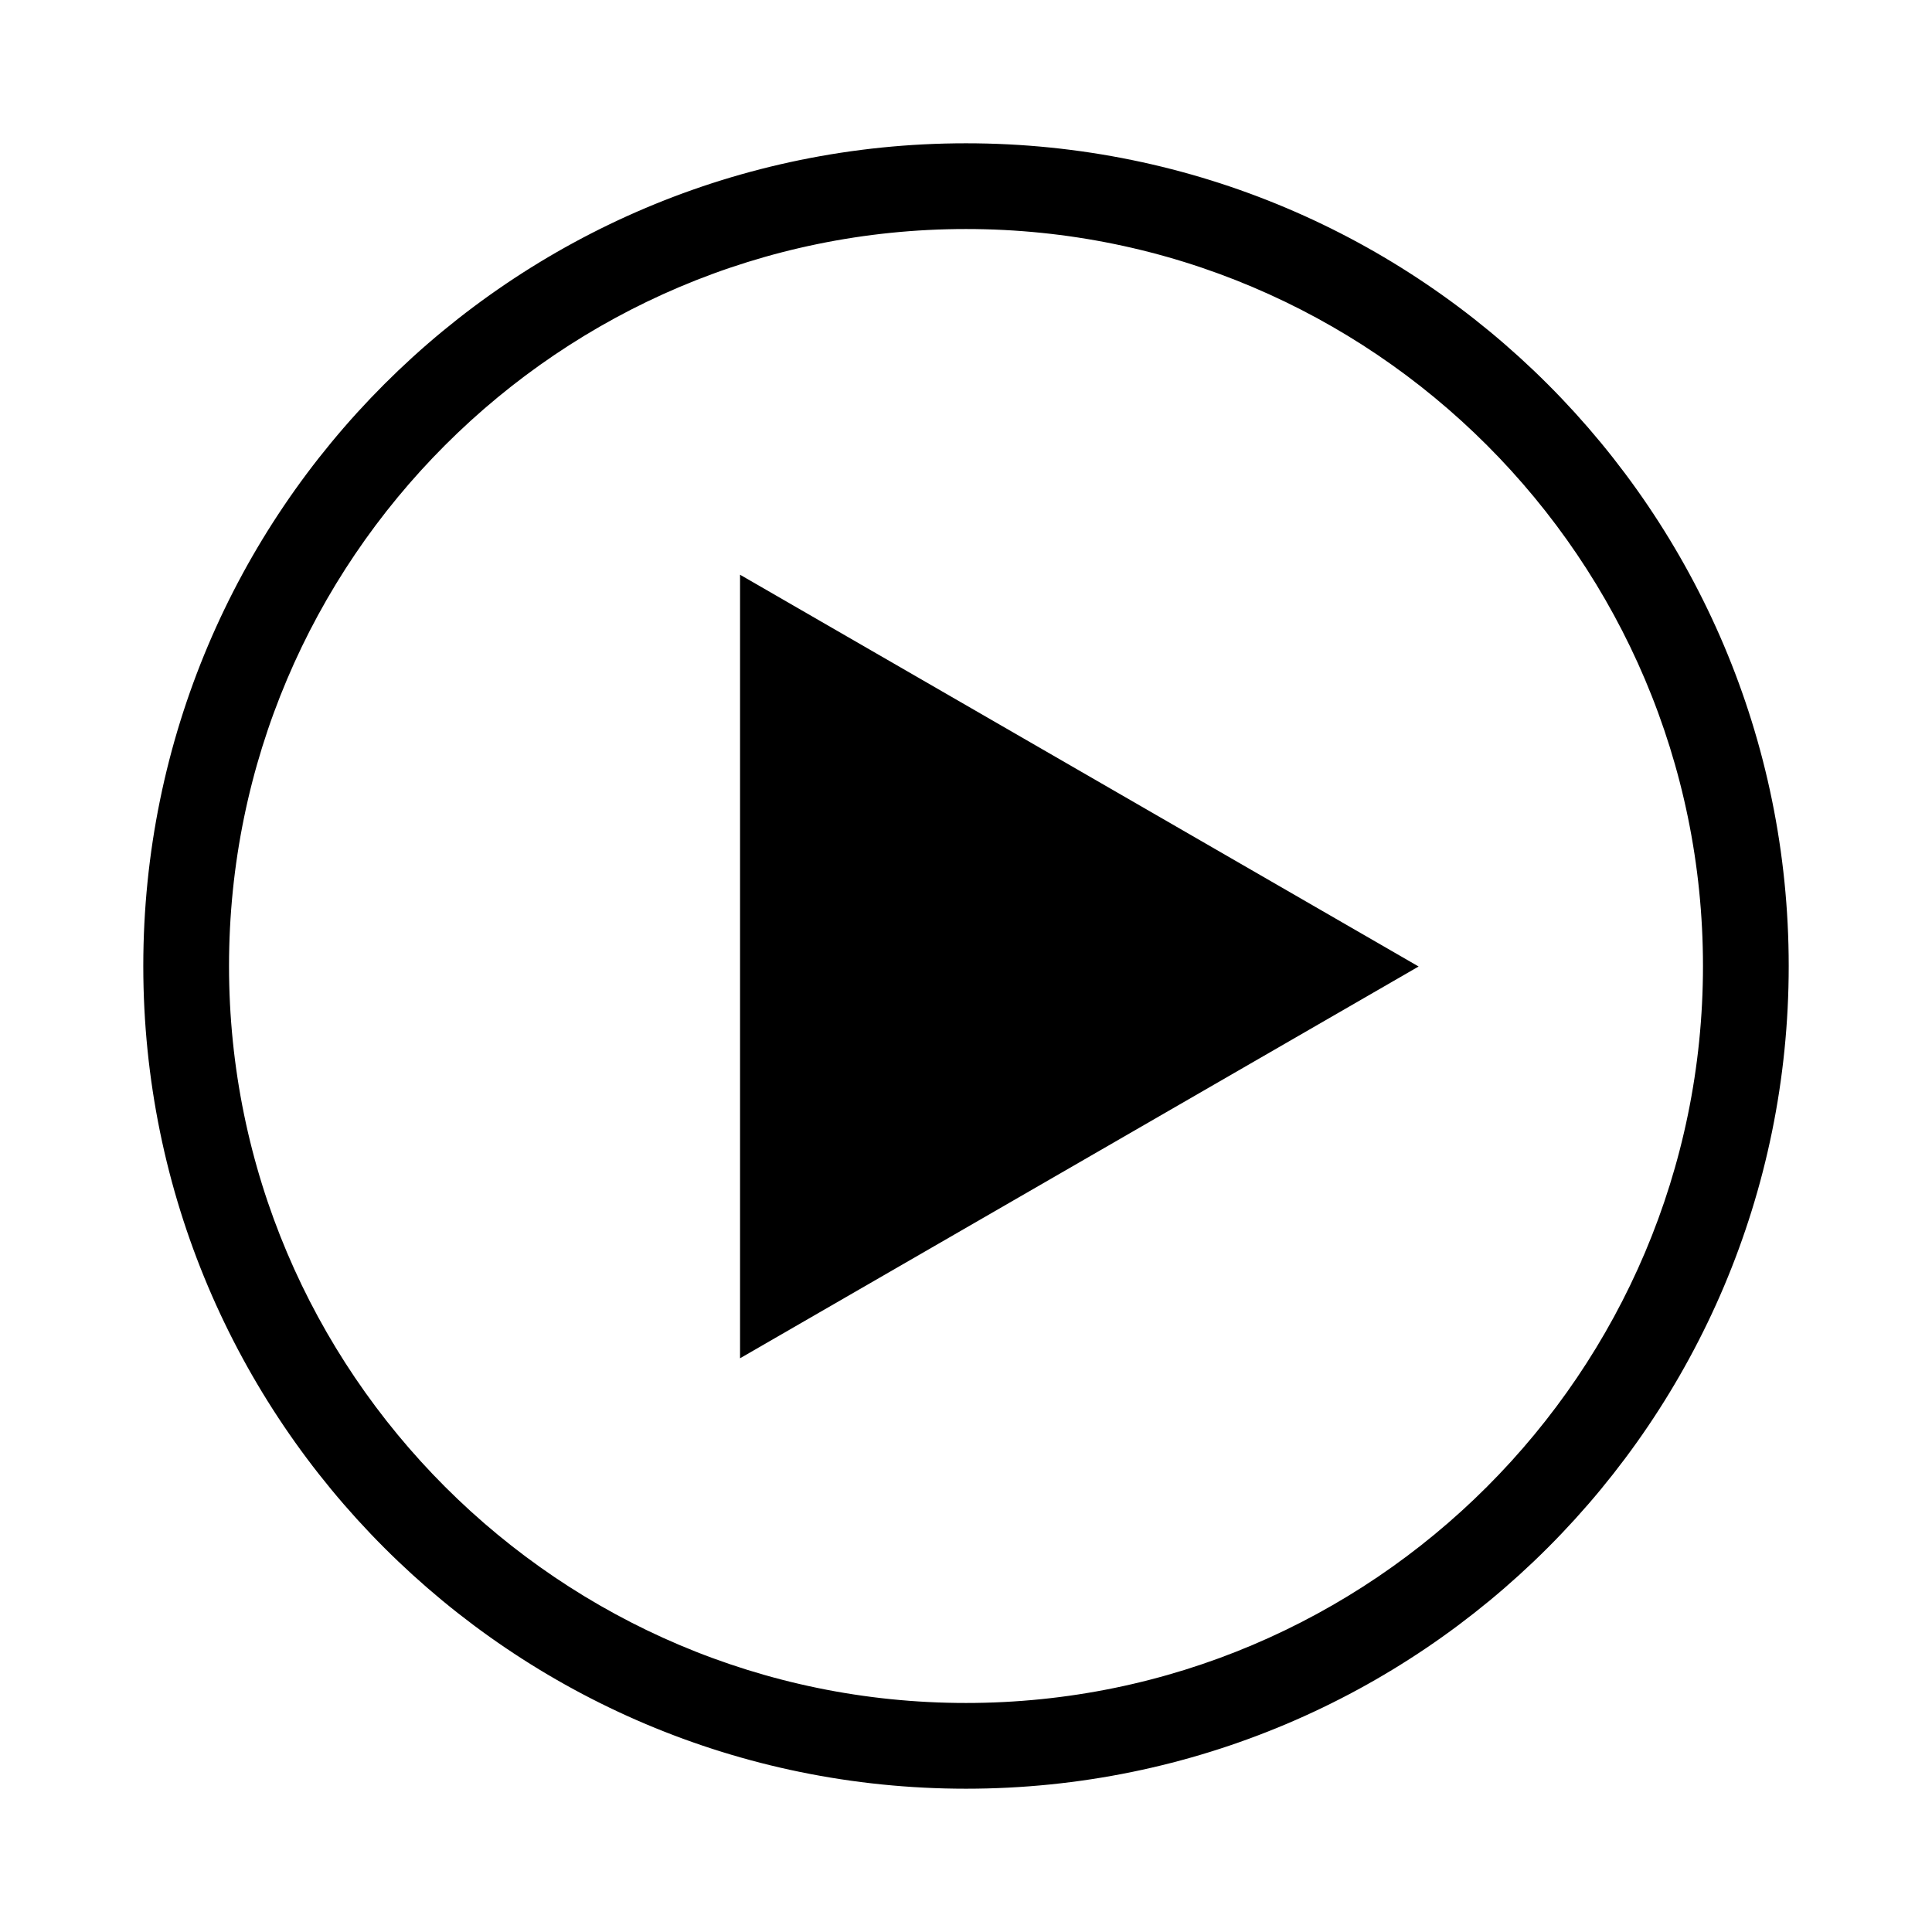
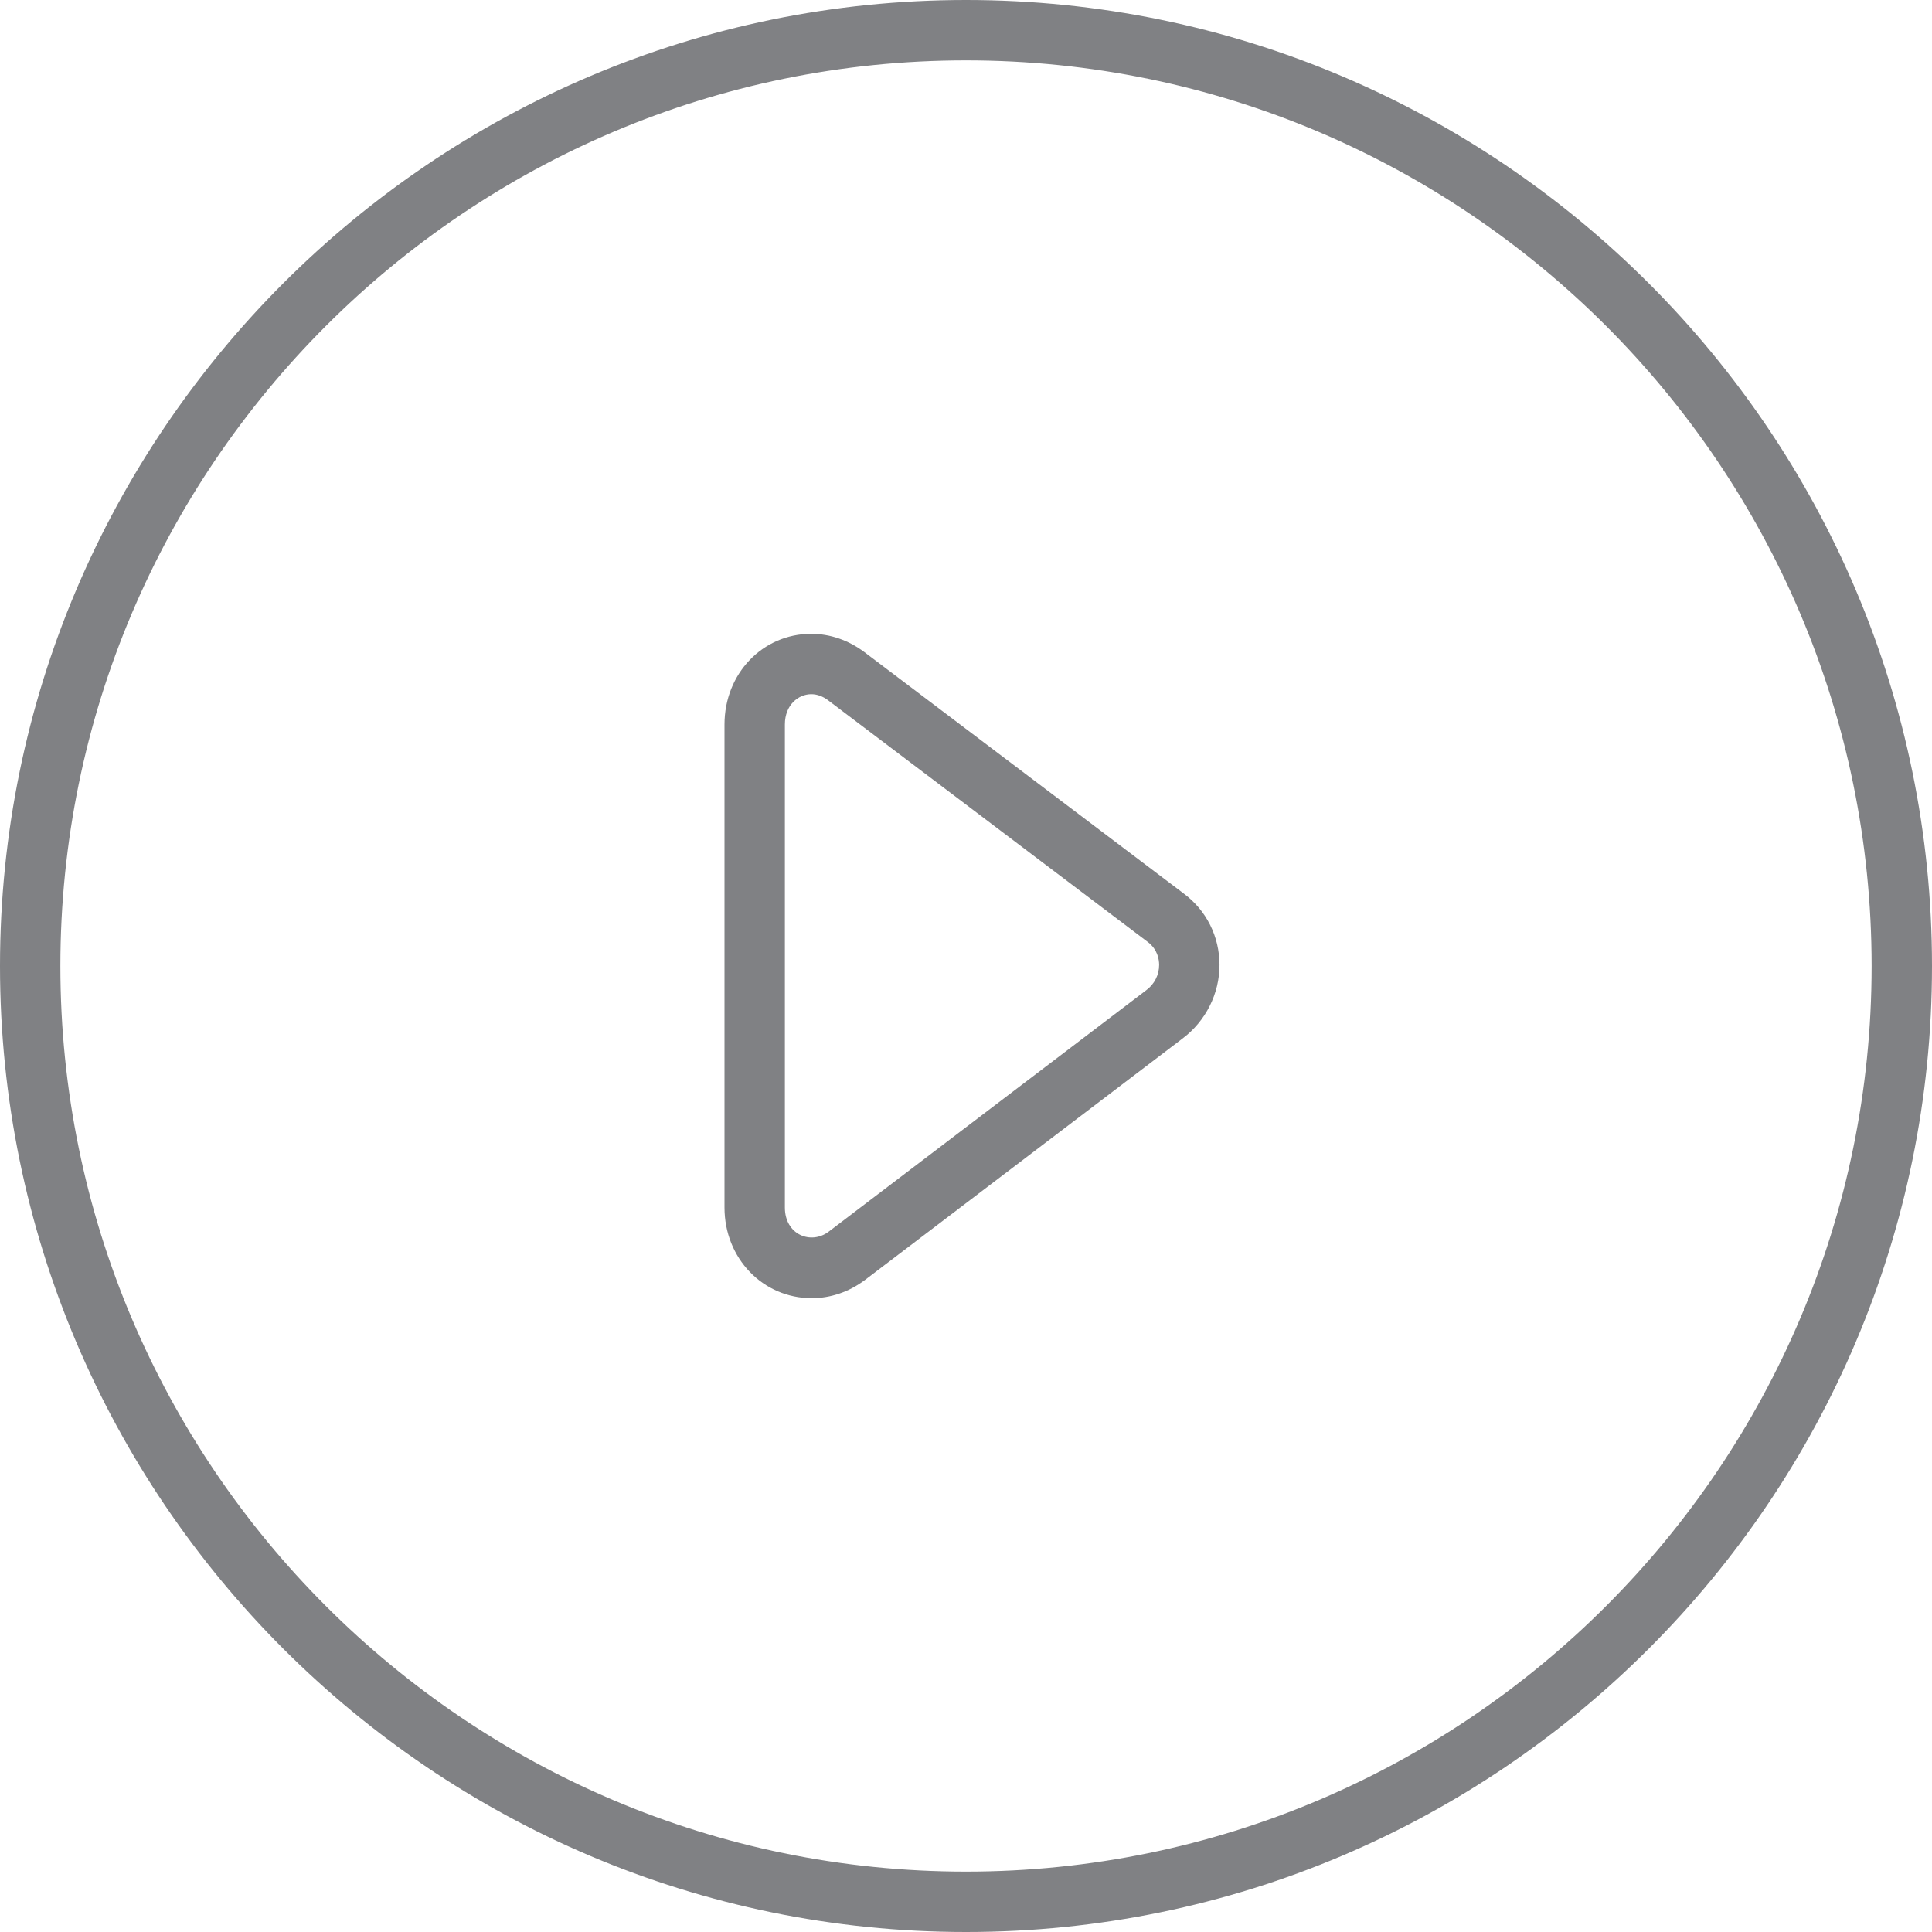
- <svg xmlns="http://www.w3.org/2000/svg" fill="#000000" height="120px" width="120px" version="1.1" id="Layer_1" viewBox="-51.2 -51.2 614.40 614.40" xml:space="preserve" stroke="#000000" stroke-width="11.264" transform="matrix(1, 0, 0, 1, 0, 0)rotate(0)">
-   <g id="SVGRepo_bgCarrier" stroke-width="0" />
-   <g id="SVGRepo_tracerCarrier" stroke-linecap="round" stroke-linejoin="round" stroke="#CCCCCC" stroke-width="1.024" />
-   <g id="SVGRepo_iconCarrier">
-     <g>
-       <g>
-         <path d="M256,0C114.608,0,0,114.608,0,256s114.608,256,256,256s256-114.608,256-256S397.392,0,256,0z M256,496 C123.664,496,16,388.336,16,256S123.664,16,256,16s240,107.664,240,240S388.336,496,256,496z" />
-       </g>
-     </g>
-     <g>
-       <g>
-         <polygon points="189.776,141.328 189.776,370.992 388.672,256.16 " />
-       </g>
-     </g>
+ <svg xmlns="http://www.w3.org/2000/svg" version="1.1" id="Layer_1" width="120px" height="120px" viewBox="0 0 32 32" enable-background="new 0 0 32 32" xml:space="preserve">
+   <g>
+     <path fill="#808184" d="M16,0C7.178,0,0,7.178,0,16s7.178,16,16,16s16-7.178,16-16S24.822,0,16,0z M16,31C7.729,31,1,24.271,1,16   S7.729,1,16,1s15,6.729,15,15S24.271,31,16,31z" />
+     <path fill="#808184" d="M19.609,14.802L14.316,10.8c-0.263-0.197-0.567-0.302-0.88-0.302C12.631,10.498,12,11.158,12,12v8   c0,0.842,0.635,1.502,1.445,1.502c0.313,0,0.619-0.104,0.885-0.304l5.258-3.998c0.382-0.287,0.611-0.742,0.611-1.218   C20.198,15.512,19.983,15.081,19.609,14.802z M18.985,16.401l-5.258,3.998C13.434,20.622,13,20.453,13,20v-8   c0-0.326,0.225-0.502,0.437-0.502c0.096,0,0.19,0.034,0.279,0.101l5.293,4.002c0.165,0.123,0.19,0.292,0.19,0.382   C19.198,16.147,19.122,16.3,18.985,16.401z" />
  </g>
</svg>
